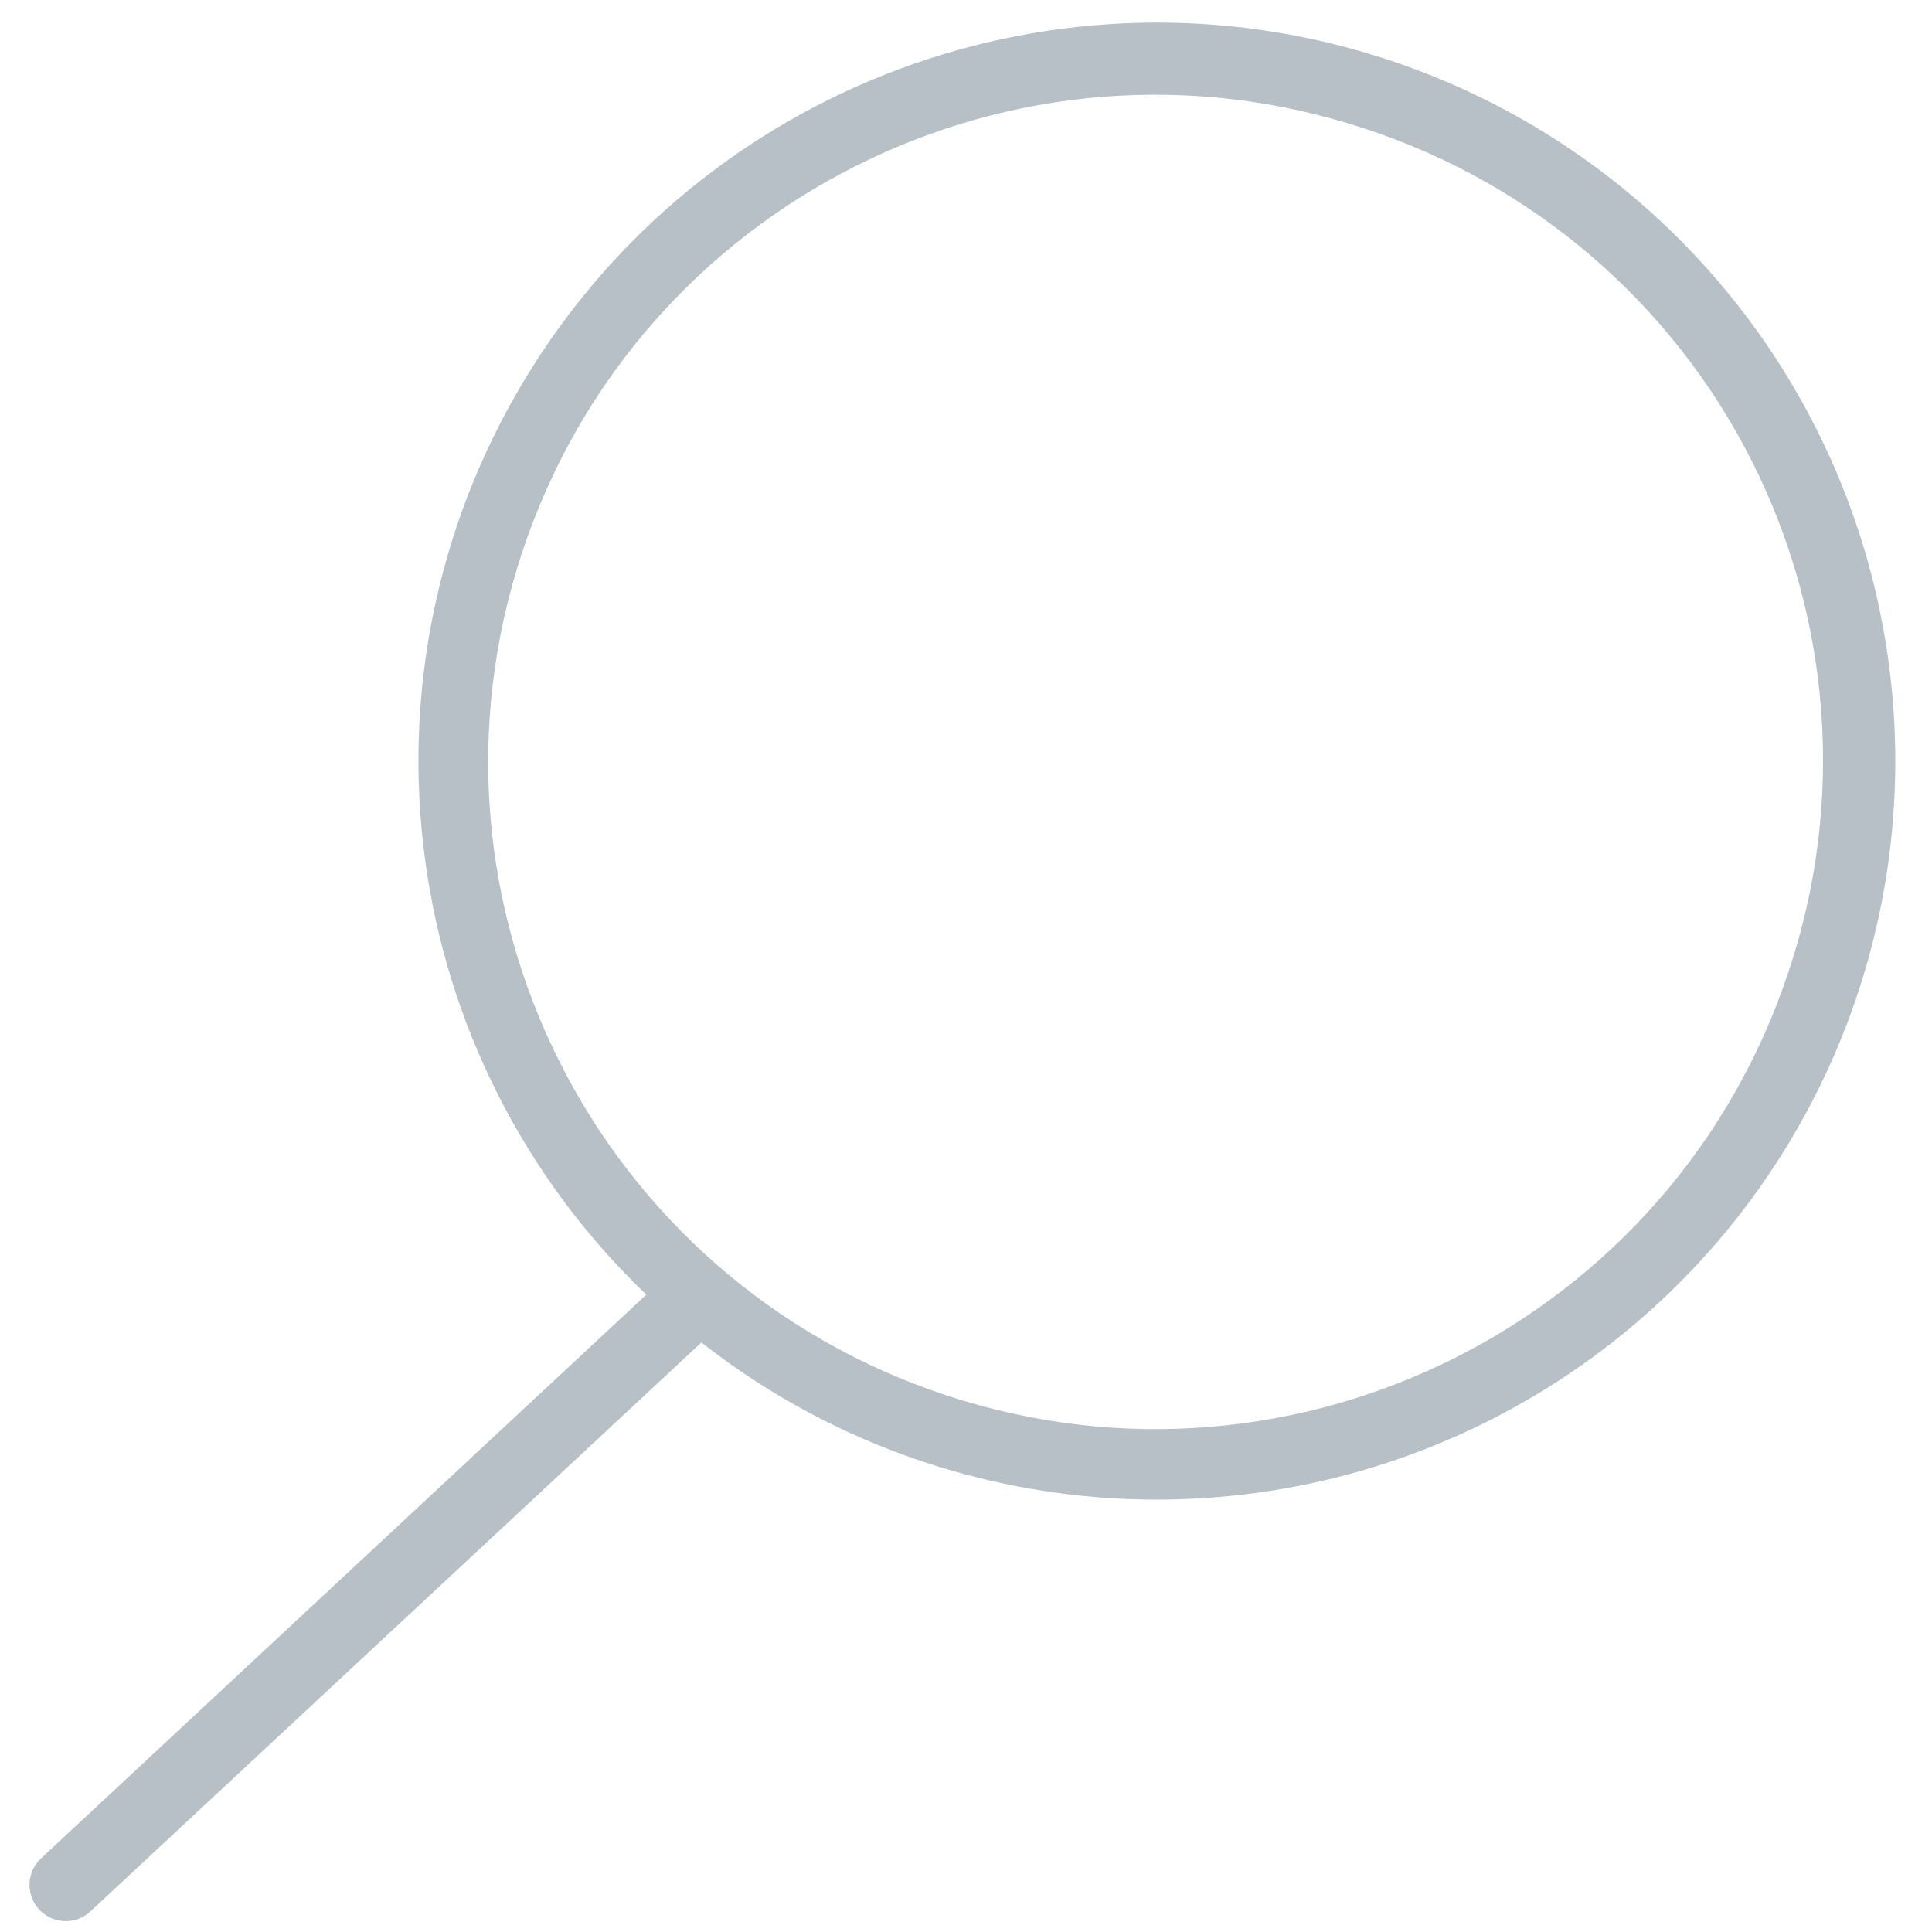
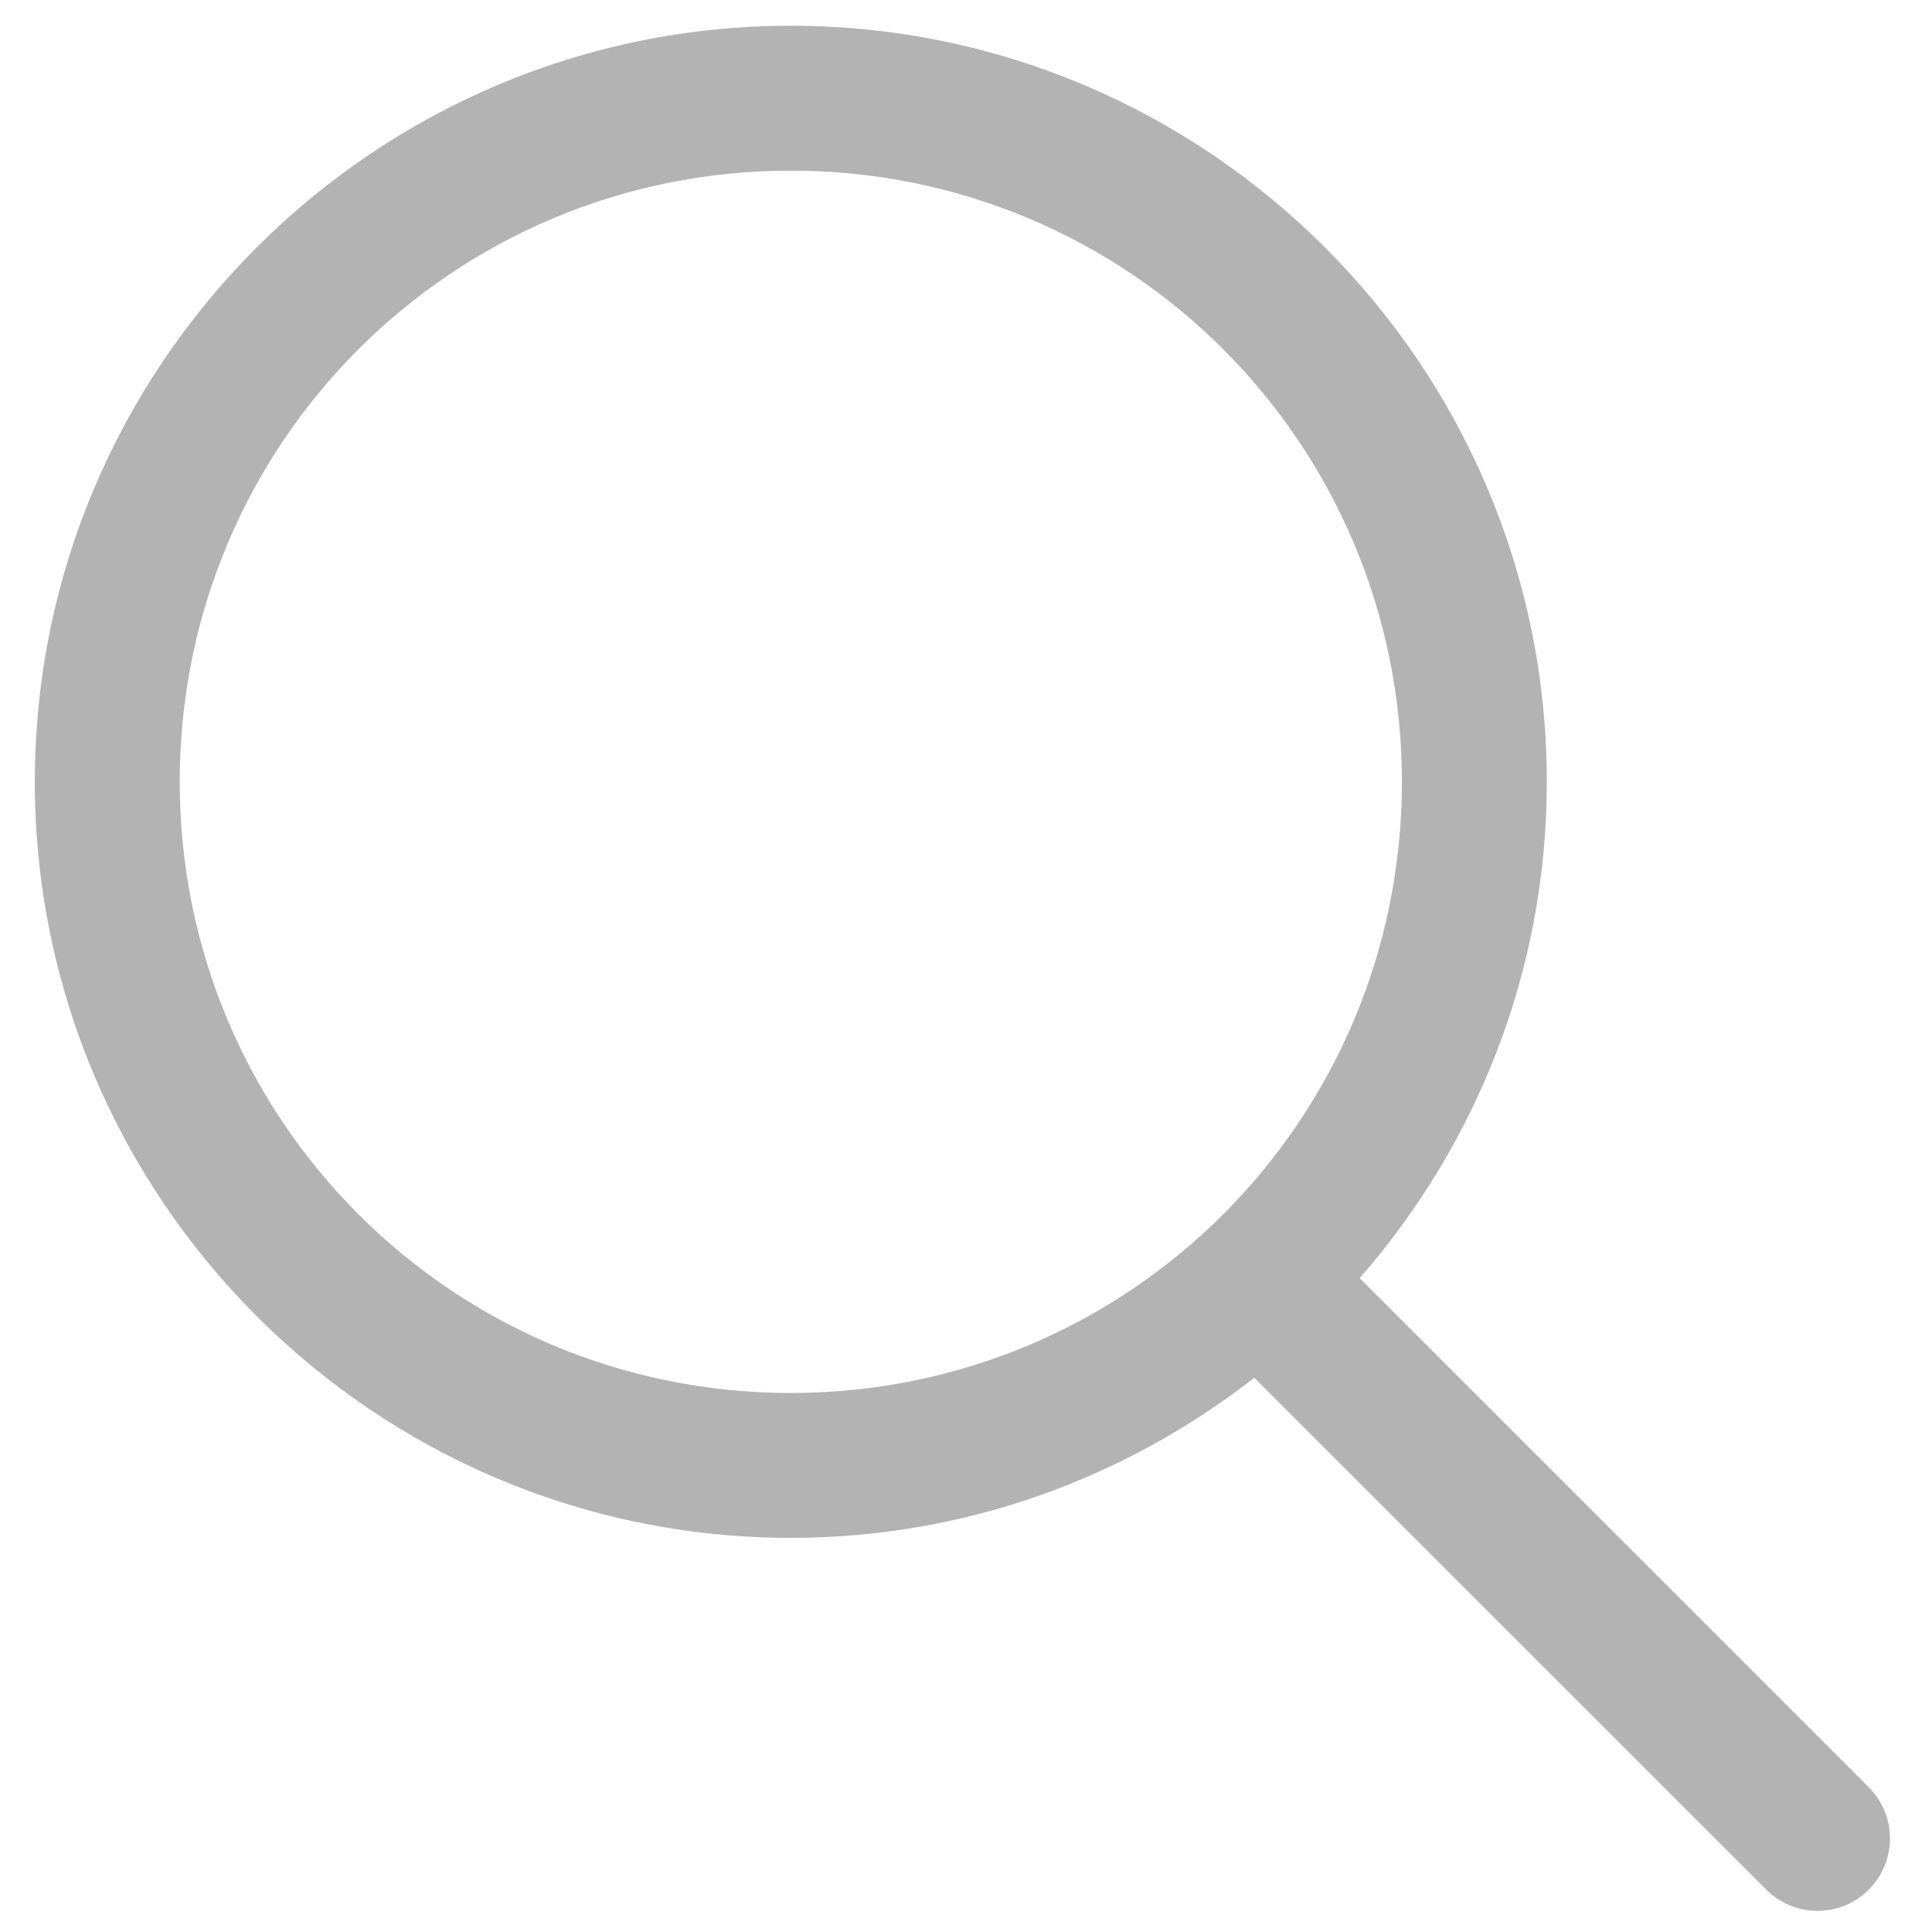
- <svg xmlns="http://www.w3.org/2000/svg" height="40" width="40" id="svg9" version="1.1" viewBox="0 0 40 40">
+ <svg xmlns="http://www.w3.org/2000/svg" viewBox="0 0 40 40" version="1.1" id="svg9" width="40" height="40">
  <defs id="defs4">
    <style id="style2">.cls-1{fill:#b6c0c6;}</style>
  </defs>
-   <g transform="translate(-31.00883,-27.52542)" data-name="Your Icons" id="Your_Icons">
-     <path style="fill:#b6c0c6" id="path6" d="M 59.74,28.76 A 15.29,15.29 0 0 0 44.39,54.33 L 31.86,66 a 0.75,0.75 0 0 0 0.52,1.3 0.73,0.73 0 0 0 0.51,-0.21 L 45.53,55.32 A 15.29,15.29 0 1 0 59.74,28.76 Z m 8.31,18.85 a 13.81,13.81 0 1 1 -8.78,-17.42 13.76,13.76 0 0 1 8.78,17.42 z" class="cls-1" />
+   <g id="Your_Icons" data-name="Your Icons" transform="translate(-31.00883,-27.52542)">
+     <path id="path815" transform="translate(31.00883,27.52542)" d="M 16.373 0.533 C 7.746 0.533 0.721 7.559 0.721 16.186 C 0.721 24.812 7.746 31.84 16.373 31.84 C 19.989 31.84 23.315 30.595 25.969 28.525 L 36.551 39.105 A 1.5 1.5 0 1 0 38.672 36.984 L 28.15 26.463 C 30.557 23.709 32.025 20.118 32.025 16.186 C 32.025 7.559 25 0.533 16.373 0.533 z M 16.373 3.533 C 23.379 3.533 29.025 9.18 29.025 16.186 C 29.025 23.191 23.379 28.84 16.373 28.84 C 9.367 28.84 3.721 23.191 3.721 16.186 C 3.721 9.18 9.367 3.533 16.373 3.533 z " style="color:#000000;font-style:normal;font-variant:normal;font-weight:normal;font-stretch:normal;font-size:medium;line-height:normal;font-family:sans-serif;font-variant-ligatures:normal;font-variant-position:normal;font-variant-caps:normal;font-variant-numeric:normal;font-variant-alternates:normal;font-feature-settings:normal;text-indent:0;text-align:start;text-decoration:none;text-decoration-line:none;text-decoration-style:solid;text-decoration-color:#000000;letter-spacing:normal;word-spacing:normal;text-transform:none;writing-mode:lr-tb;direction:ltr;text-orientation:mixed;dominant-baseline:auto;baseline-shift:baseline;text-anchor:start;white-space:normal;shape-padding:0;clip-rule:nonzero;display:inline;overflow:visible;visibility:visible;opacity:1;isolation:auto;mix-blend-mode:normal;color-interpolation:sRGB;color-interpolation-filters:linearRGB;solid-color:#000000;solid-opacity:1;vector-effect:none;fill:#b3b3b3;fill-opacity:1;fill-rule:nonzero;stroke:none;stroke-width:3;stroke-linecap:round;stroke-linejoin:round;stroke-miterlimit:4;stroke-dasharray:none;stroke-dashoffset:0;stroke-opacity:1;paint-order:normal;color-rendering:auto;image-rendering:auto;shape-rendering:auto;text-rendering:auto;enable-background:accumulate" />
  </g>
</svg>
